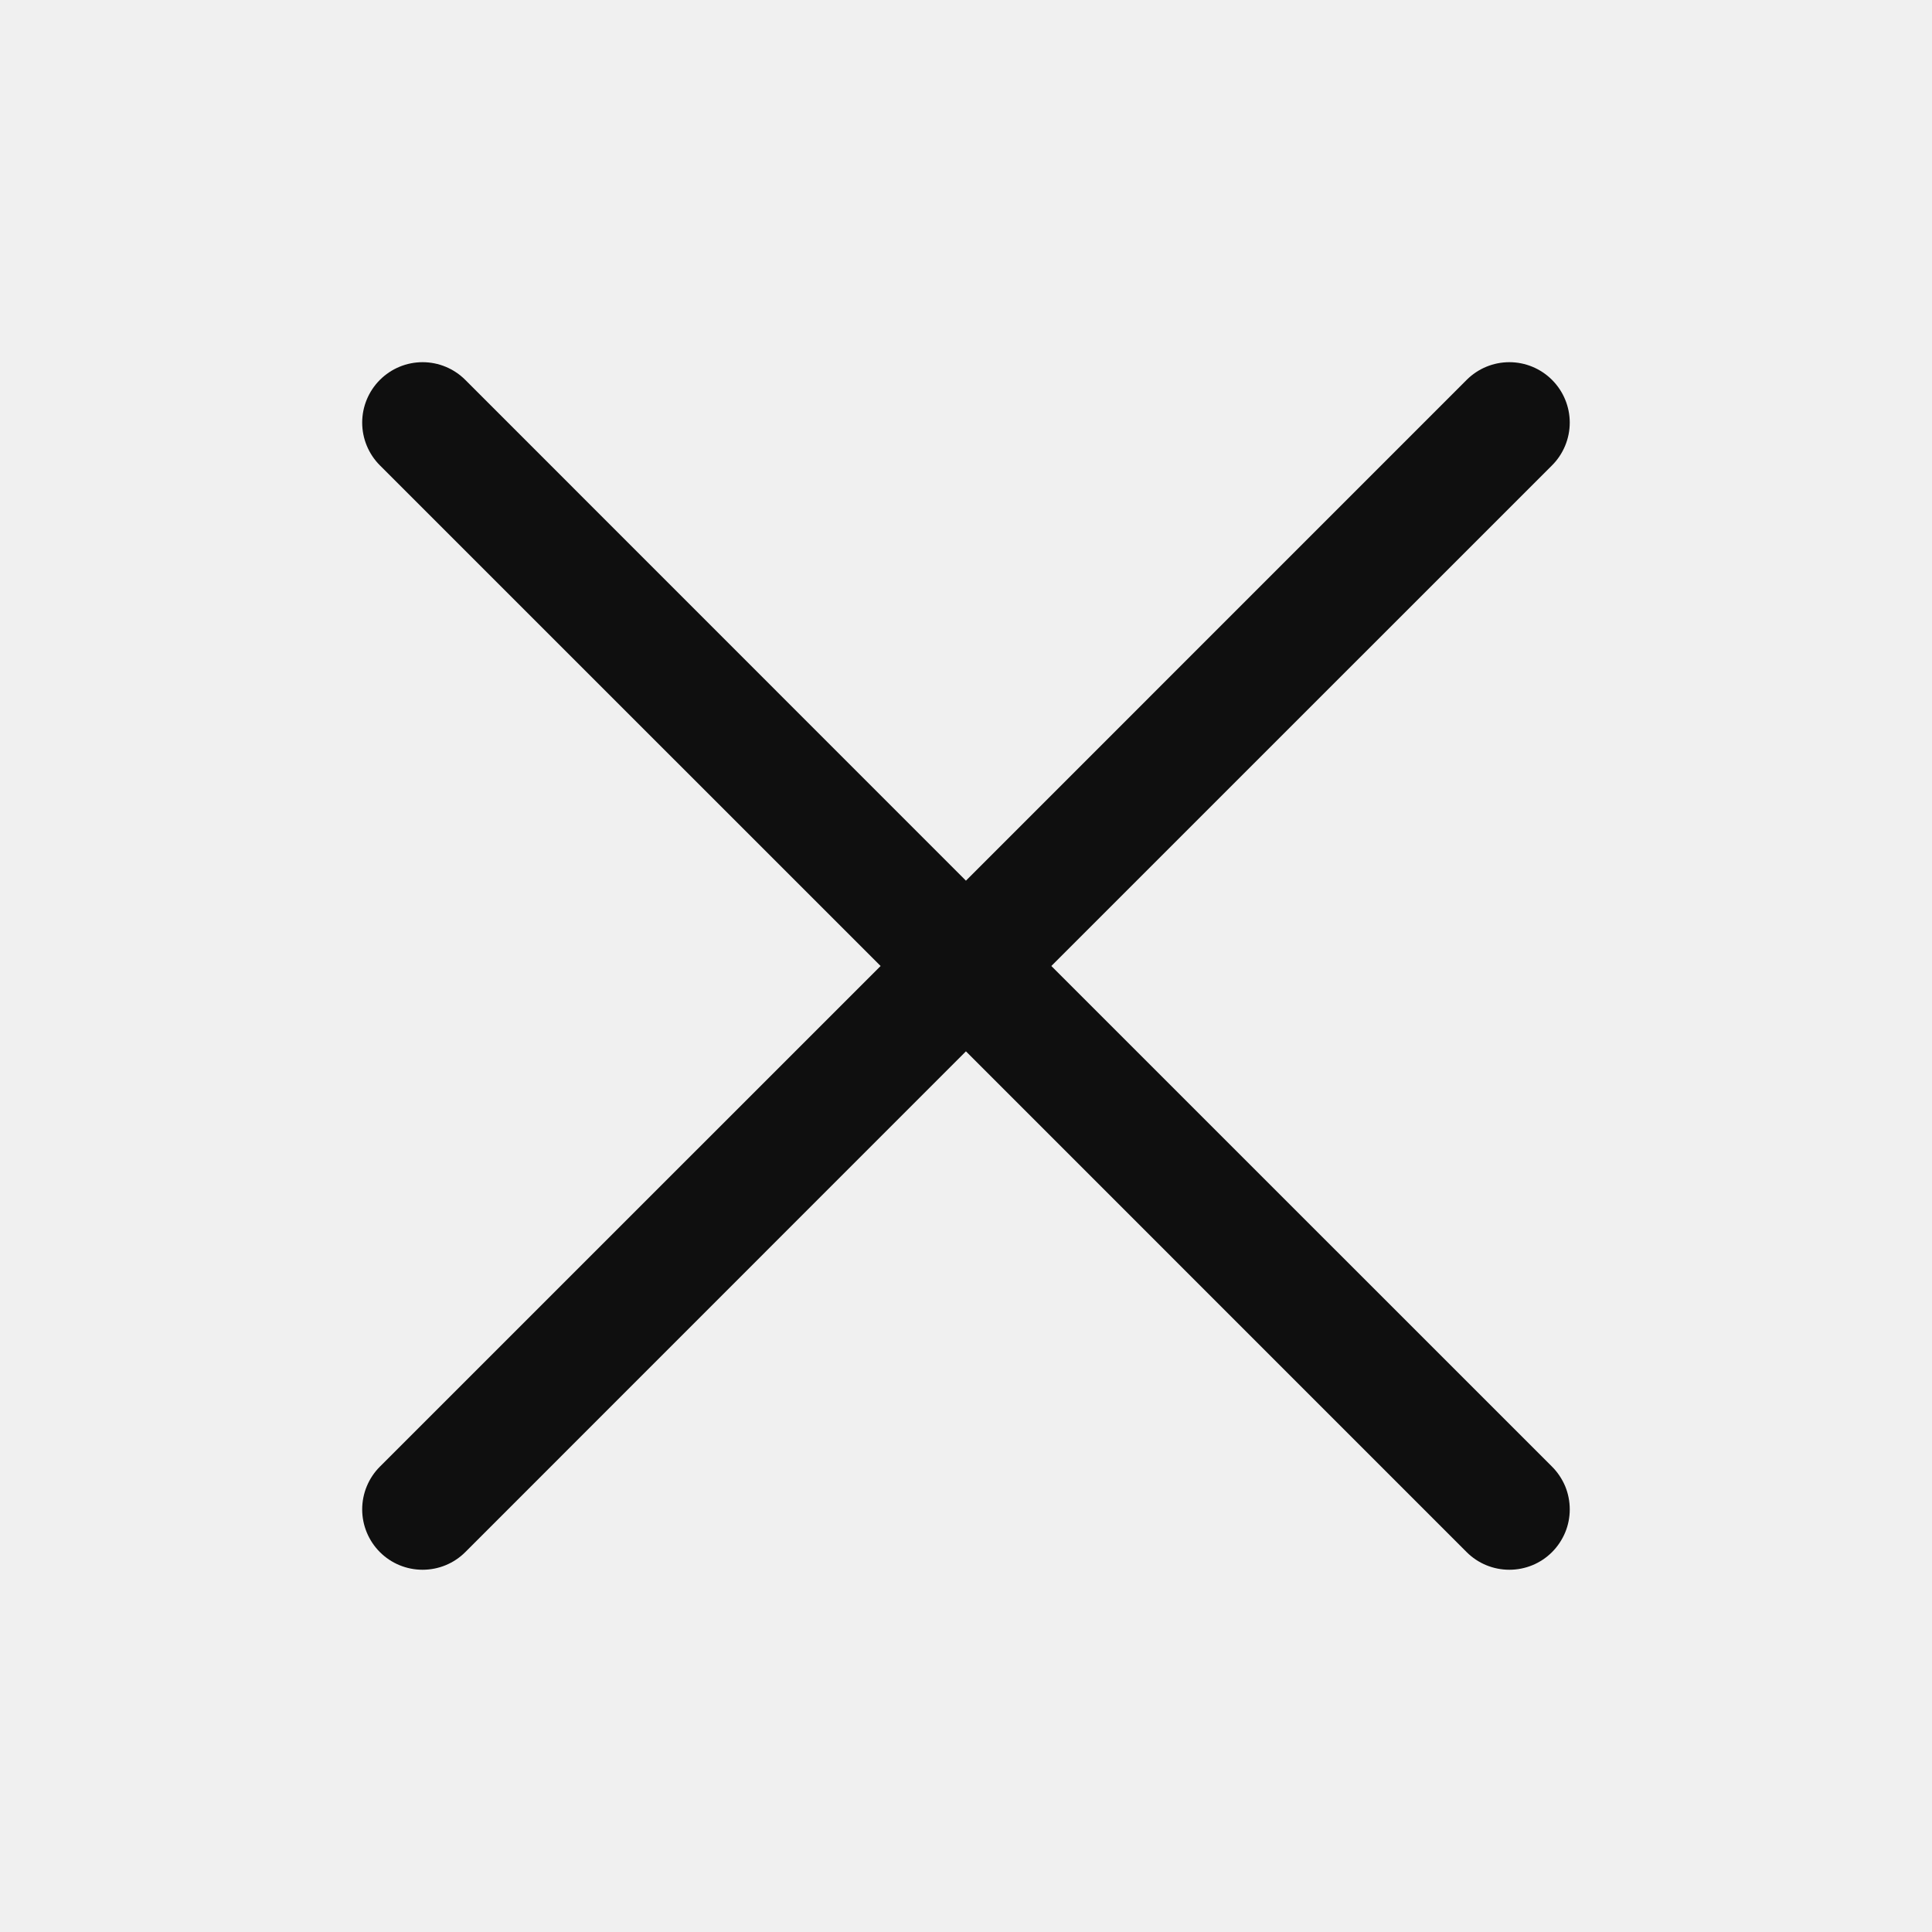
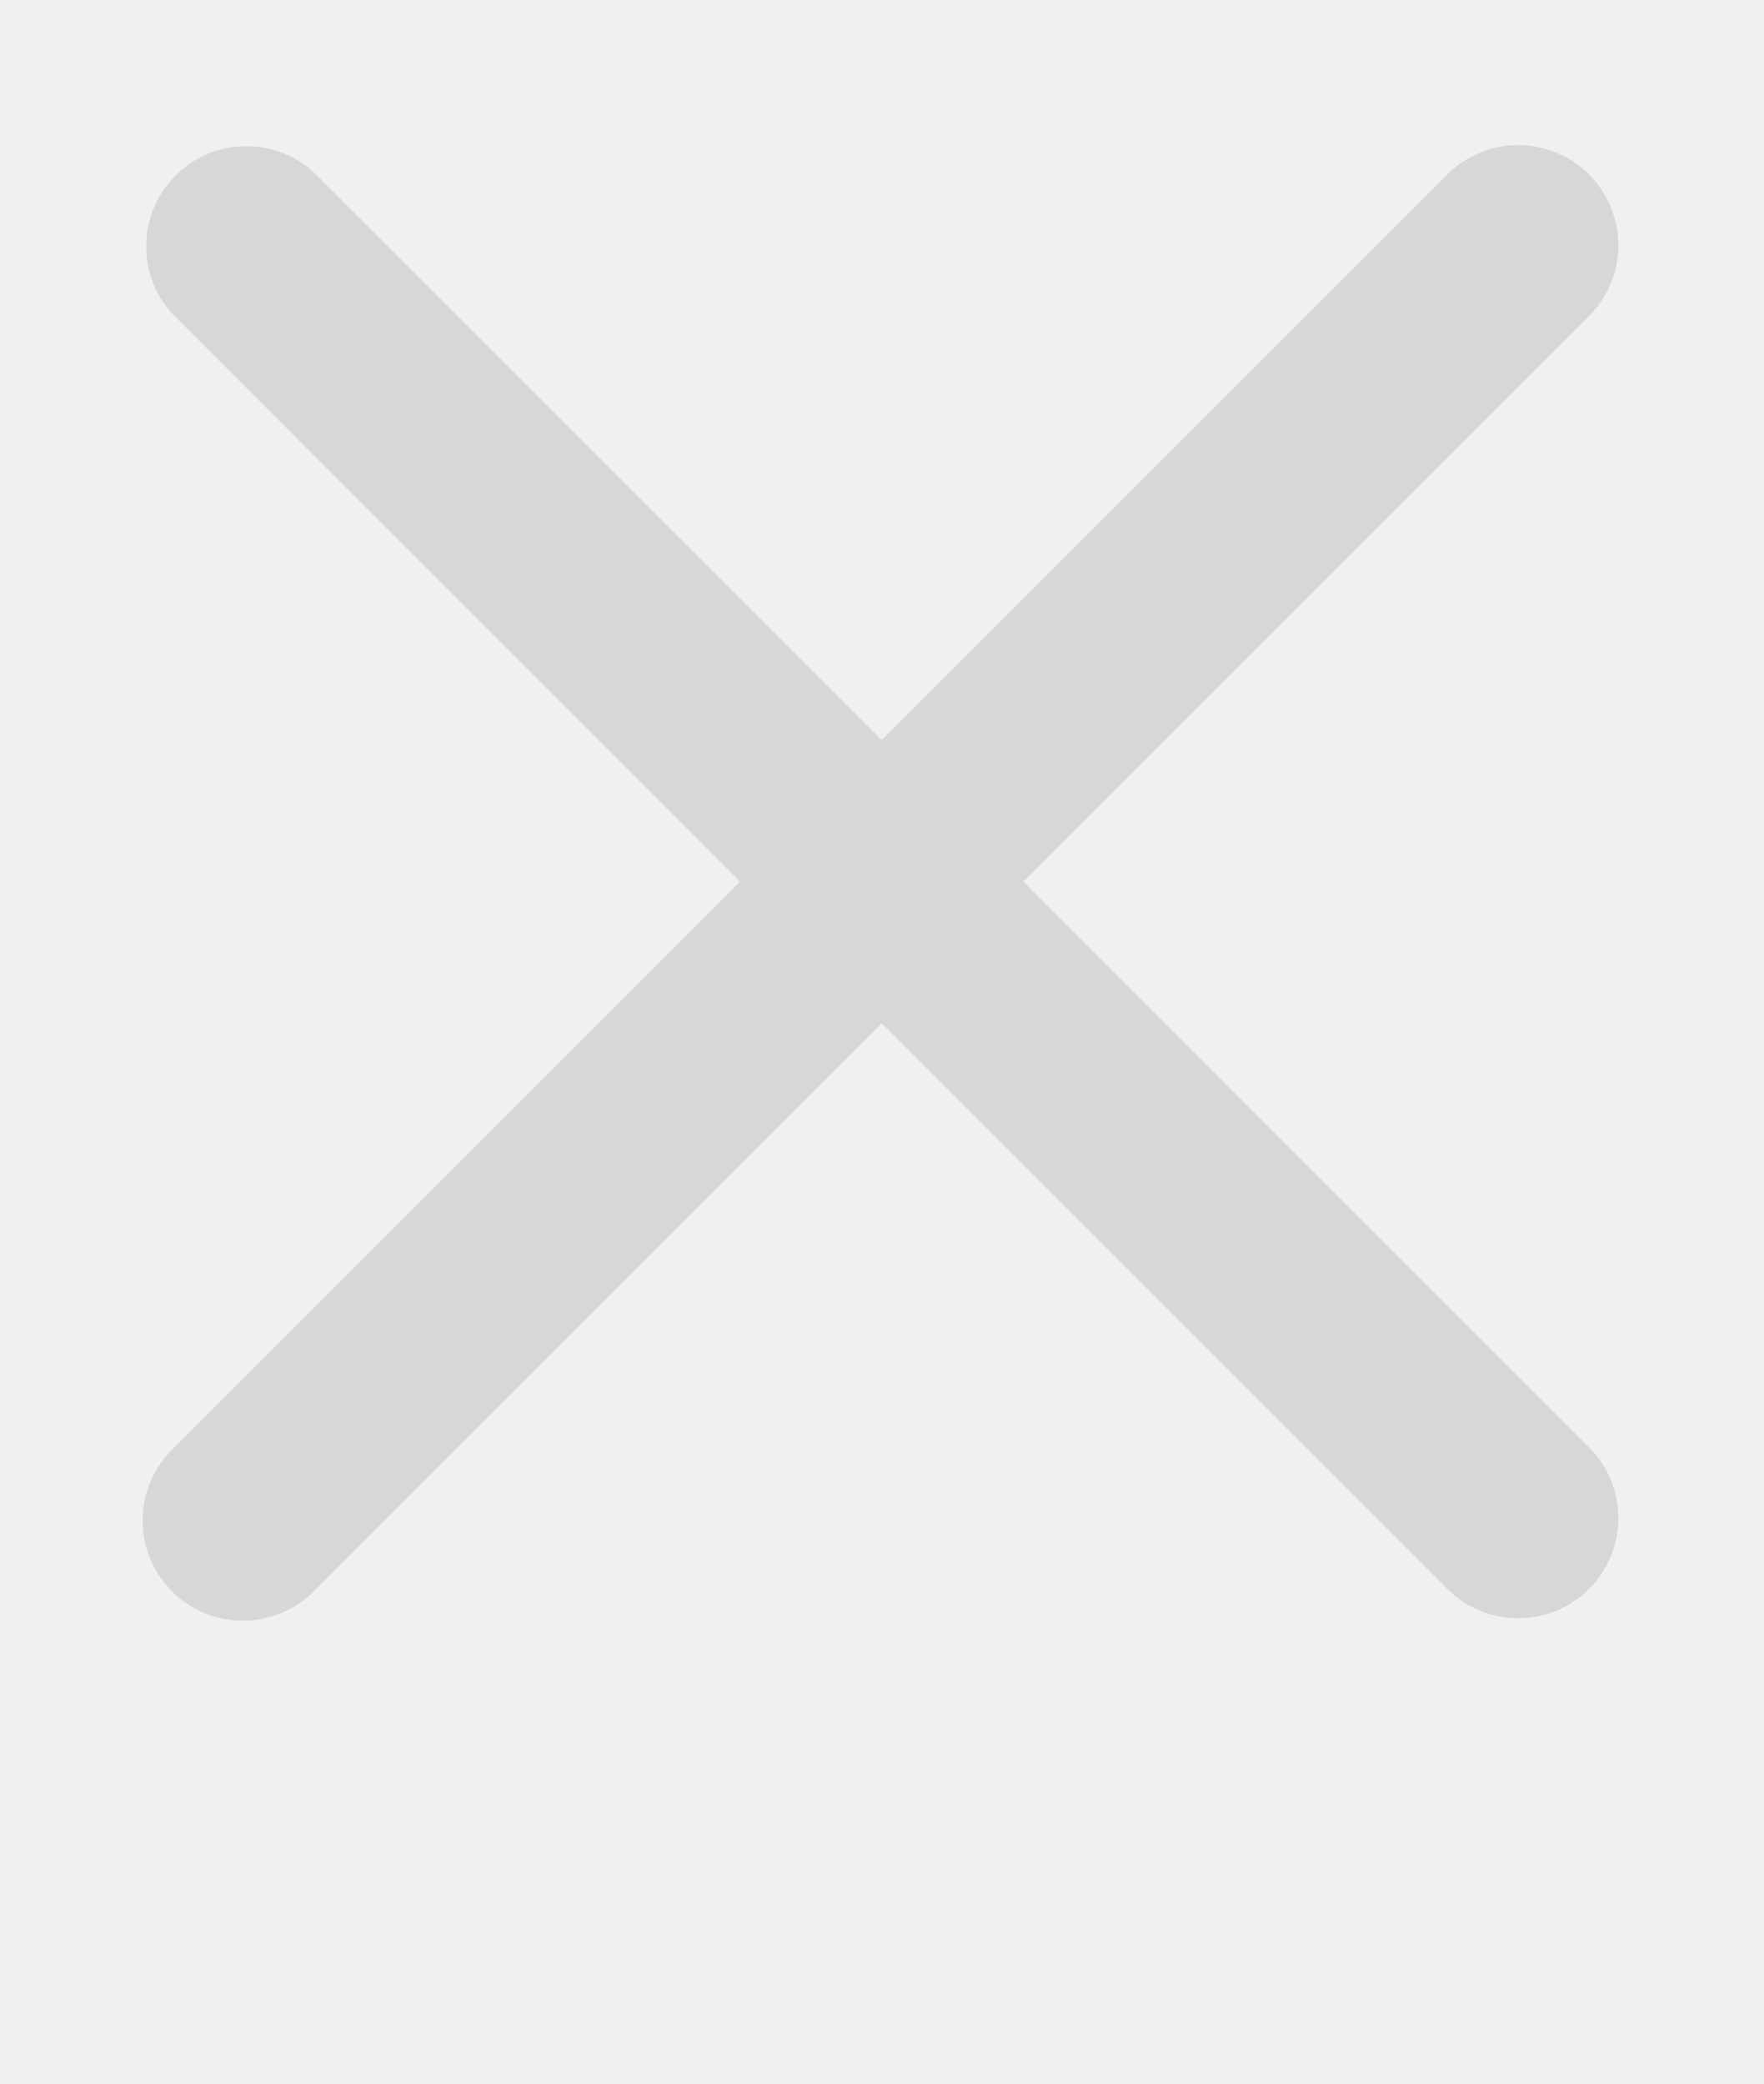
- <svg xmlns="http://www.w3.org/2000/svg" width="30" height="30" viewBox="0 0 30 30" fill="none">
-   <g style="mix-blend-mode:exclusion">
-     <rect width="30" height="30" fill="black" />
-     <path d="M24.1 22.774C24.187 22.861 24.256 22.965 24.304 23.078C24.351 23.192 24.375 23.314 24.375 23.438C24.375 23.561 24.351 23.683 24.304 23.796C24.256 23.91 24.187 24.014 24.1 24.101C24.013 24.188 23.91 24.257 23.796 24.304C23.682 24.351 23.56 24.375 23.437 24.375C23.314 24.375 23.192 24.351 23.078 24.304C22.964 24.257 22.861 24.188 22.774 24.101L14.999 16.325L7.225 24.101C7.049 24.277 6.811 24.375 6.562 24.375C6.313 24.375 6.075 24.277 5.899 24.101C5.723 23.925 5.624 23.686 5.624 23.438C5.624 23.189 5.723 22.95 5.899 22.774L13.674 15L5.899 7.226C5.723 7.05 5.624 6.811 5.624 6.562C5.624 6.314 5.723 6.075 5.899 5.899C6.075 5.723 6.313 5.624 6.562 5.624C6.811 5.624 7.049 5.723 7.225 5.899L14.999 13.675L22.774 5.899C22.95 5.723 23.188 5.624 23.437 5.624C23.686 5.624 23.924 5.723 24.1 5.899C24.276 6.075 24.375 6.314 24.375 6.562C24.375 6.811 24.276 7.05 24.1 7.226L16.325 15L24.1 22.774Z" fill="white" />
-   </g>
+ <svg xmlns="http://www.w3.org/2000/svg" width="11" height="13" viewBox="0 0 11 13" fill="none">
+   <path fill-rule="evenodd" clip-rule="evenodd" d="M5.5 6.384L9.035 9.919C9.153 10.033 9.311 10.096 9.475 10.095C9.639 10.093 9.796 10.028 9.912 9.912C10.027 9.796 10.093 9.639 10.095 9.475C10.096 9.311 10.033 9.153 9.919 9.036L6.384 5.5L9.919 1.964C10.033 1.847 10.096 1.689 10.095 1.525C10.093 1.361 10.027 1.204 9.912 1.088C9.796 0.972 9.639 0.907 9.475 0.905C9.311 0.904 9.153 0.967 9.035 1.081L5.5 4.616L1.964 1.081C1.846 0.97 1.689 0.909 1.527 0.912C1.364 0.914 1.209 0.98 1.095 1.095C0.98 1.21 0.914 1.365 0.912 1.527C0.909 1.689 0.97 1.846 1.081 1.964L4.616 5.5L1.08 9.036C1.021 9.093 0.973 9.162 0.94 9.239C0.908 9.315 0.89 9.397 0.89 9.48C0.889 9.563 0.905 9.645 0.936 9.722C0.968 9.799 1.014 9.868 1.073 9.927C1.131 9.986 1.201 10.032 1.278 10.064C1.355 10.095 1.437 10.111 1.52 10.11C1.603 10.109 1.685 10.092 1.761 10.059C1.838 10.027 1.907 9.979 1.964 9.919L5.5 6.384Z" fill="#D7D7D7" />
</svg>
